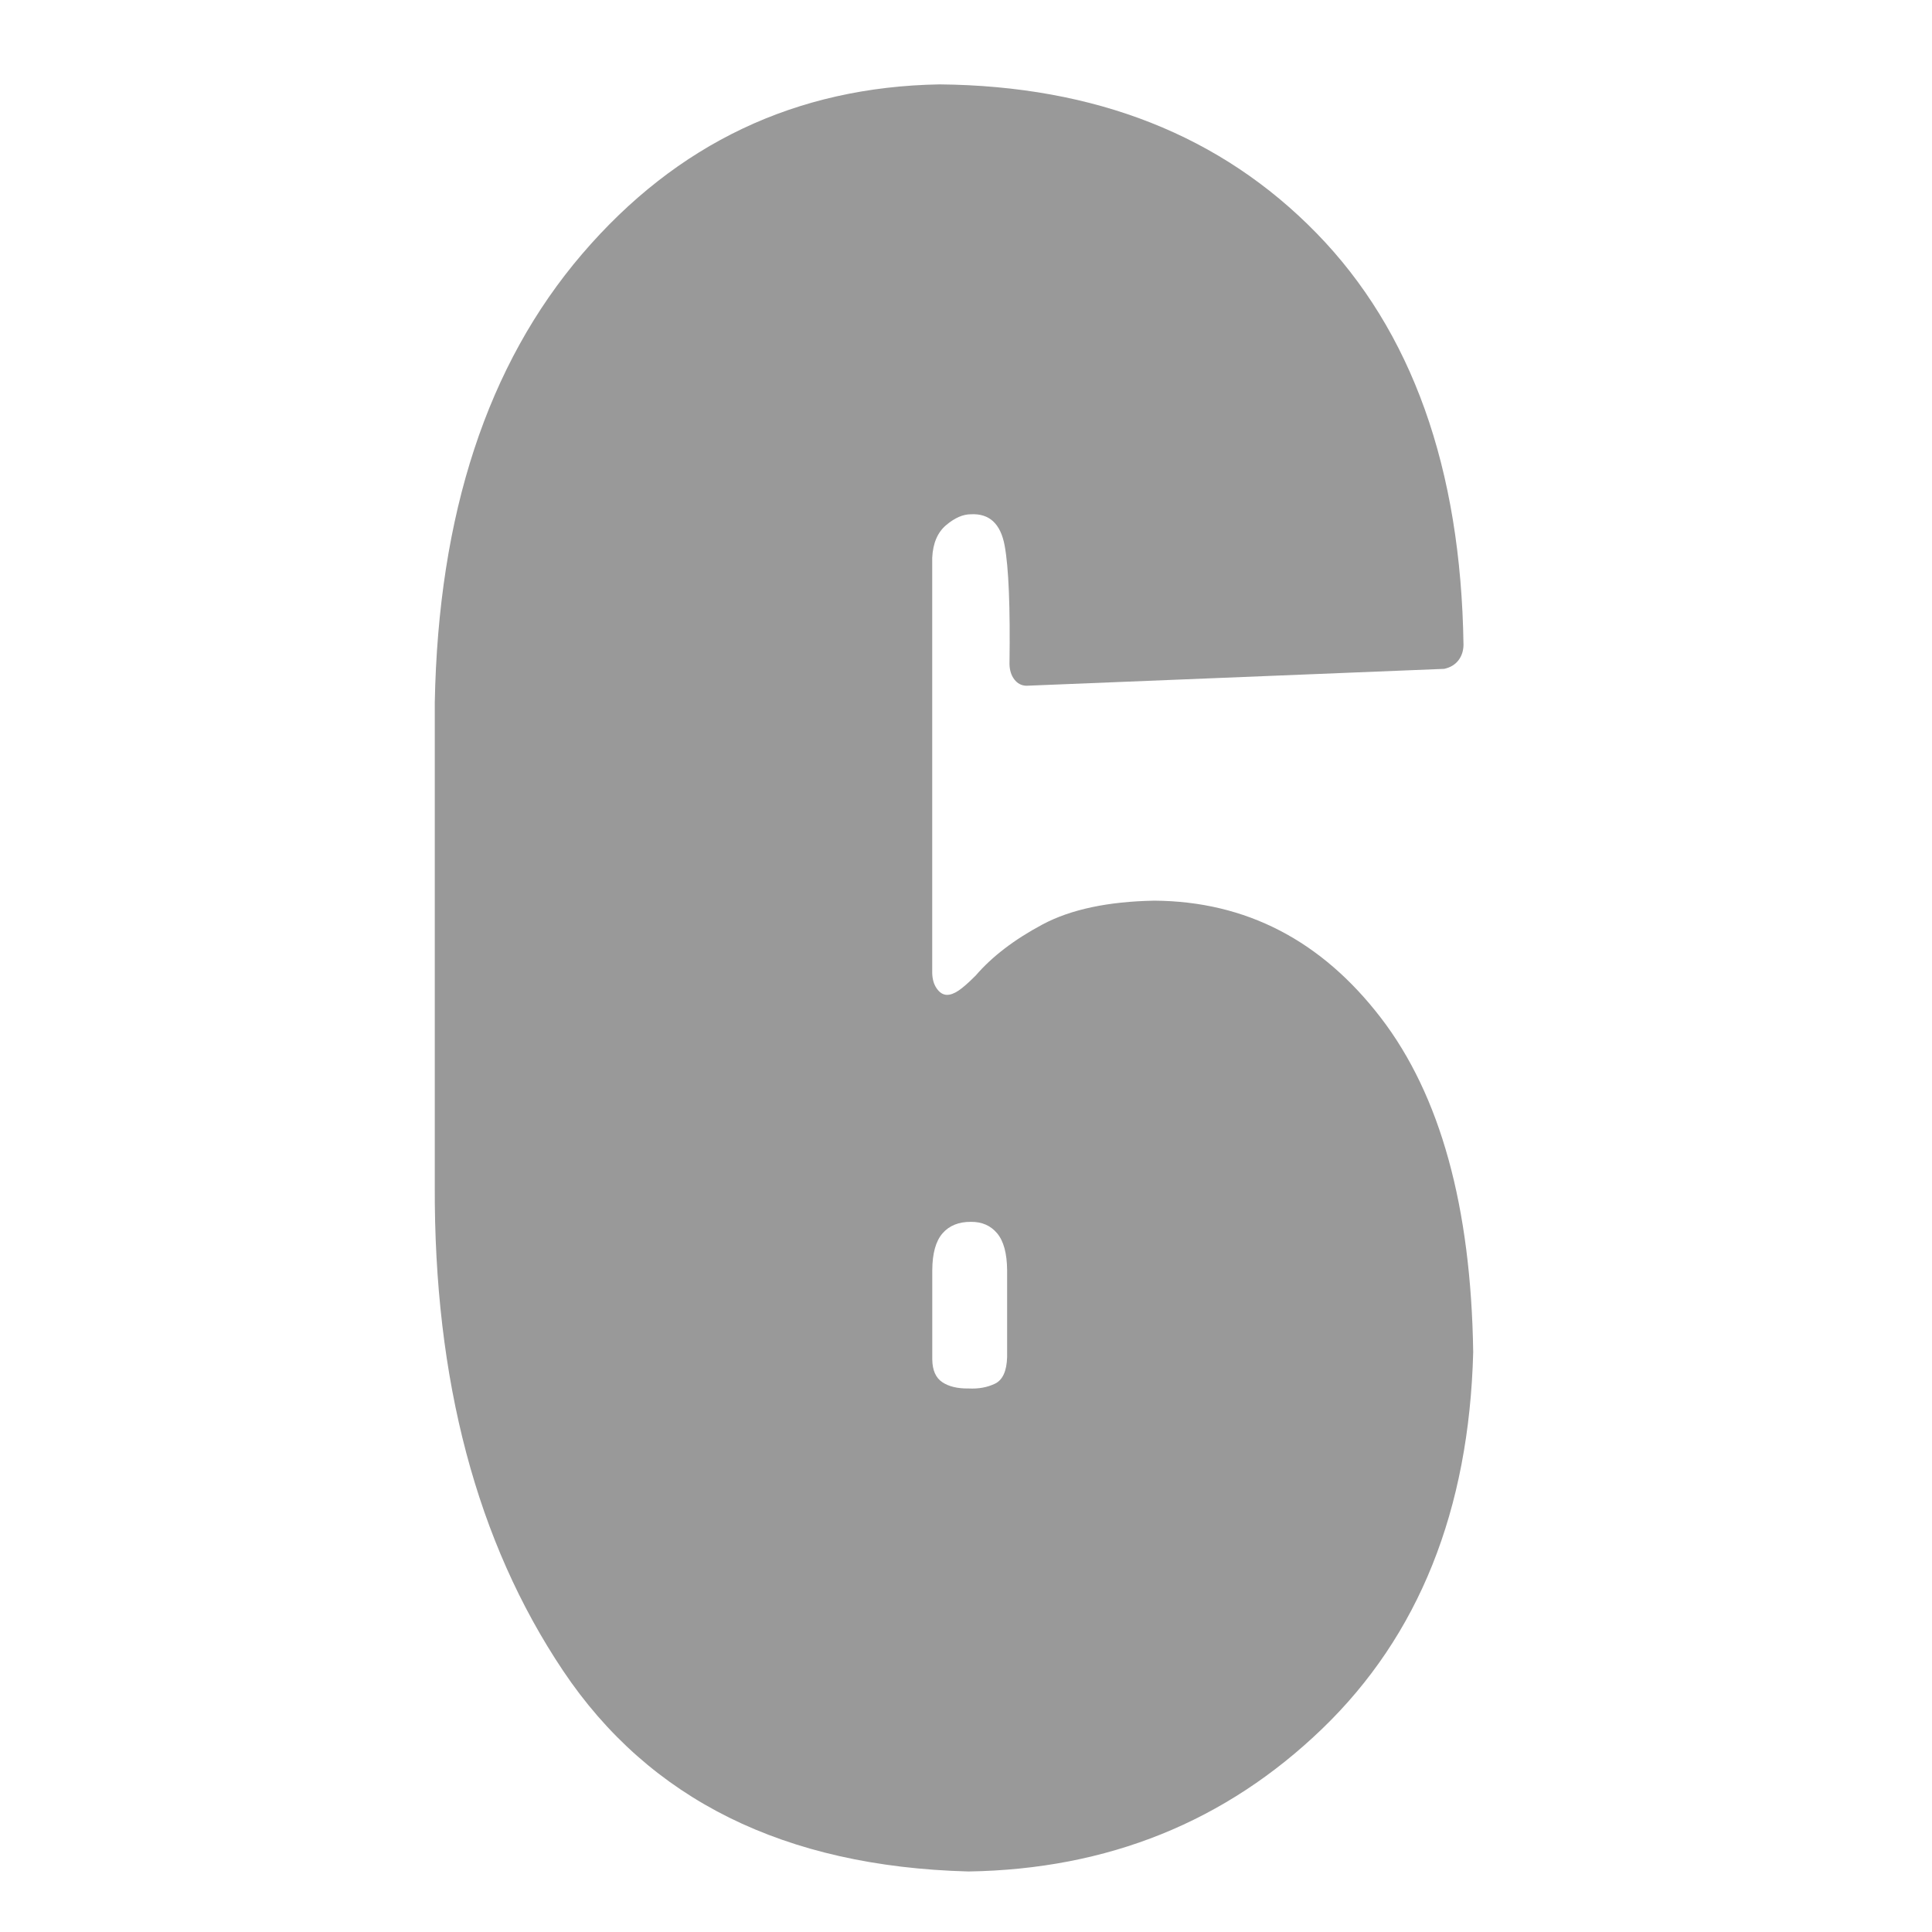
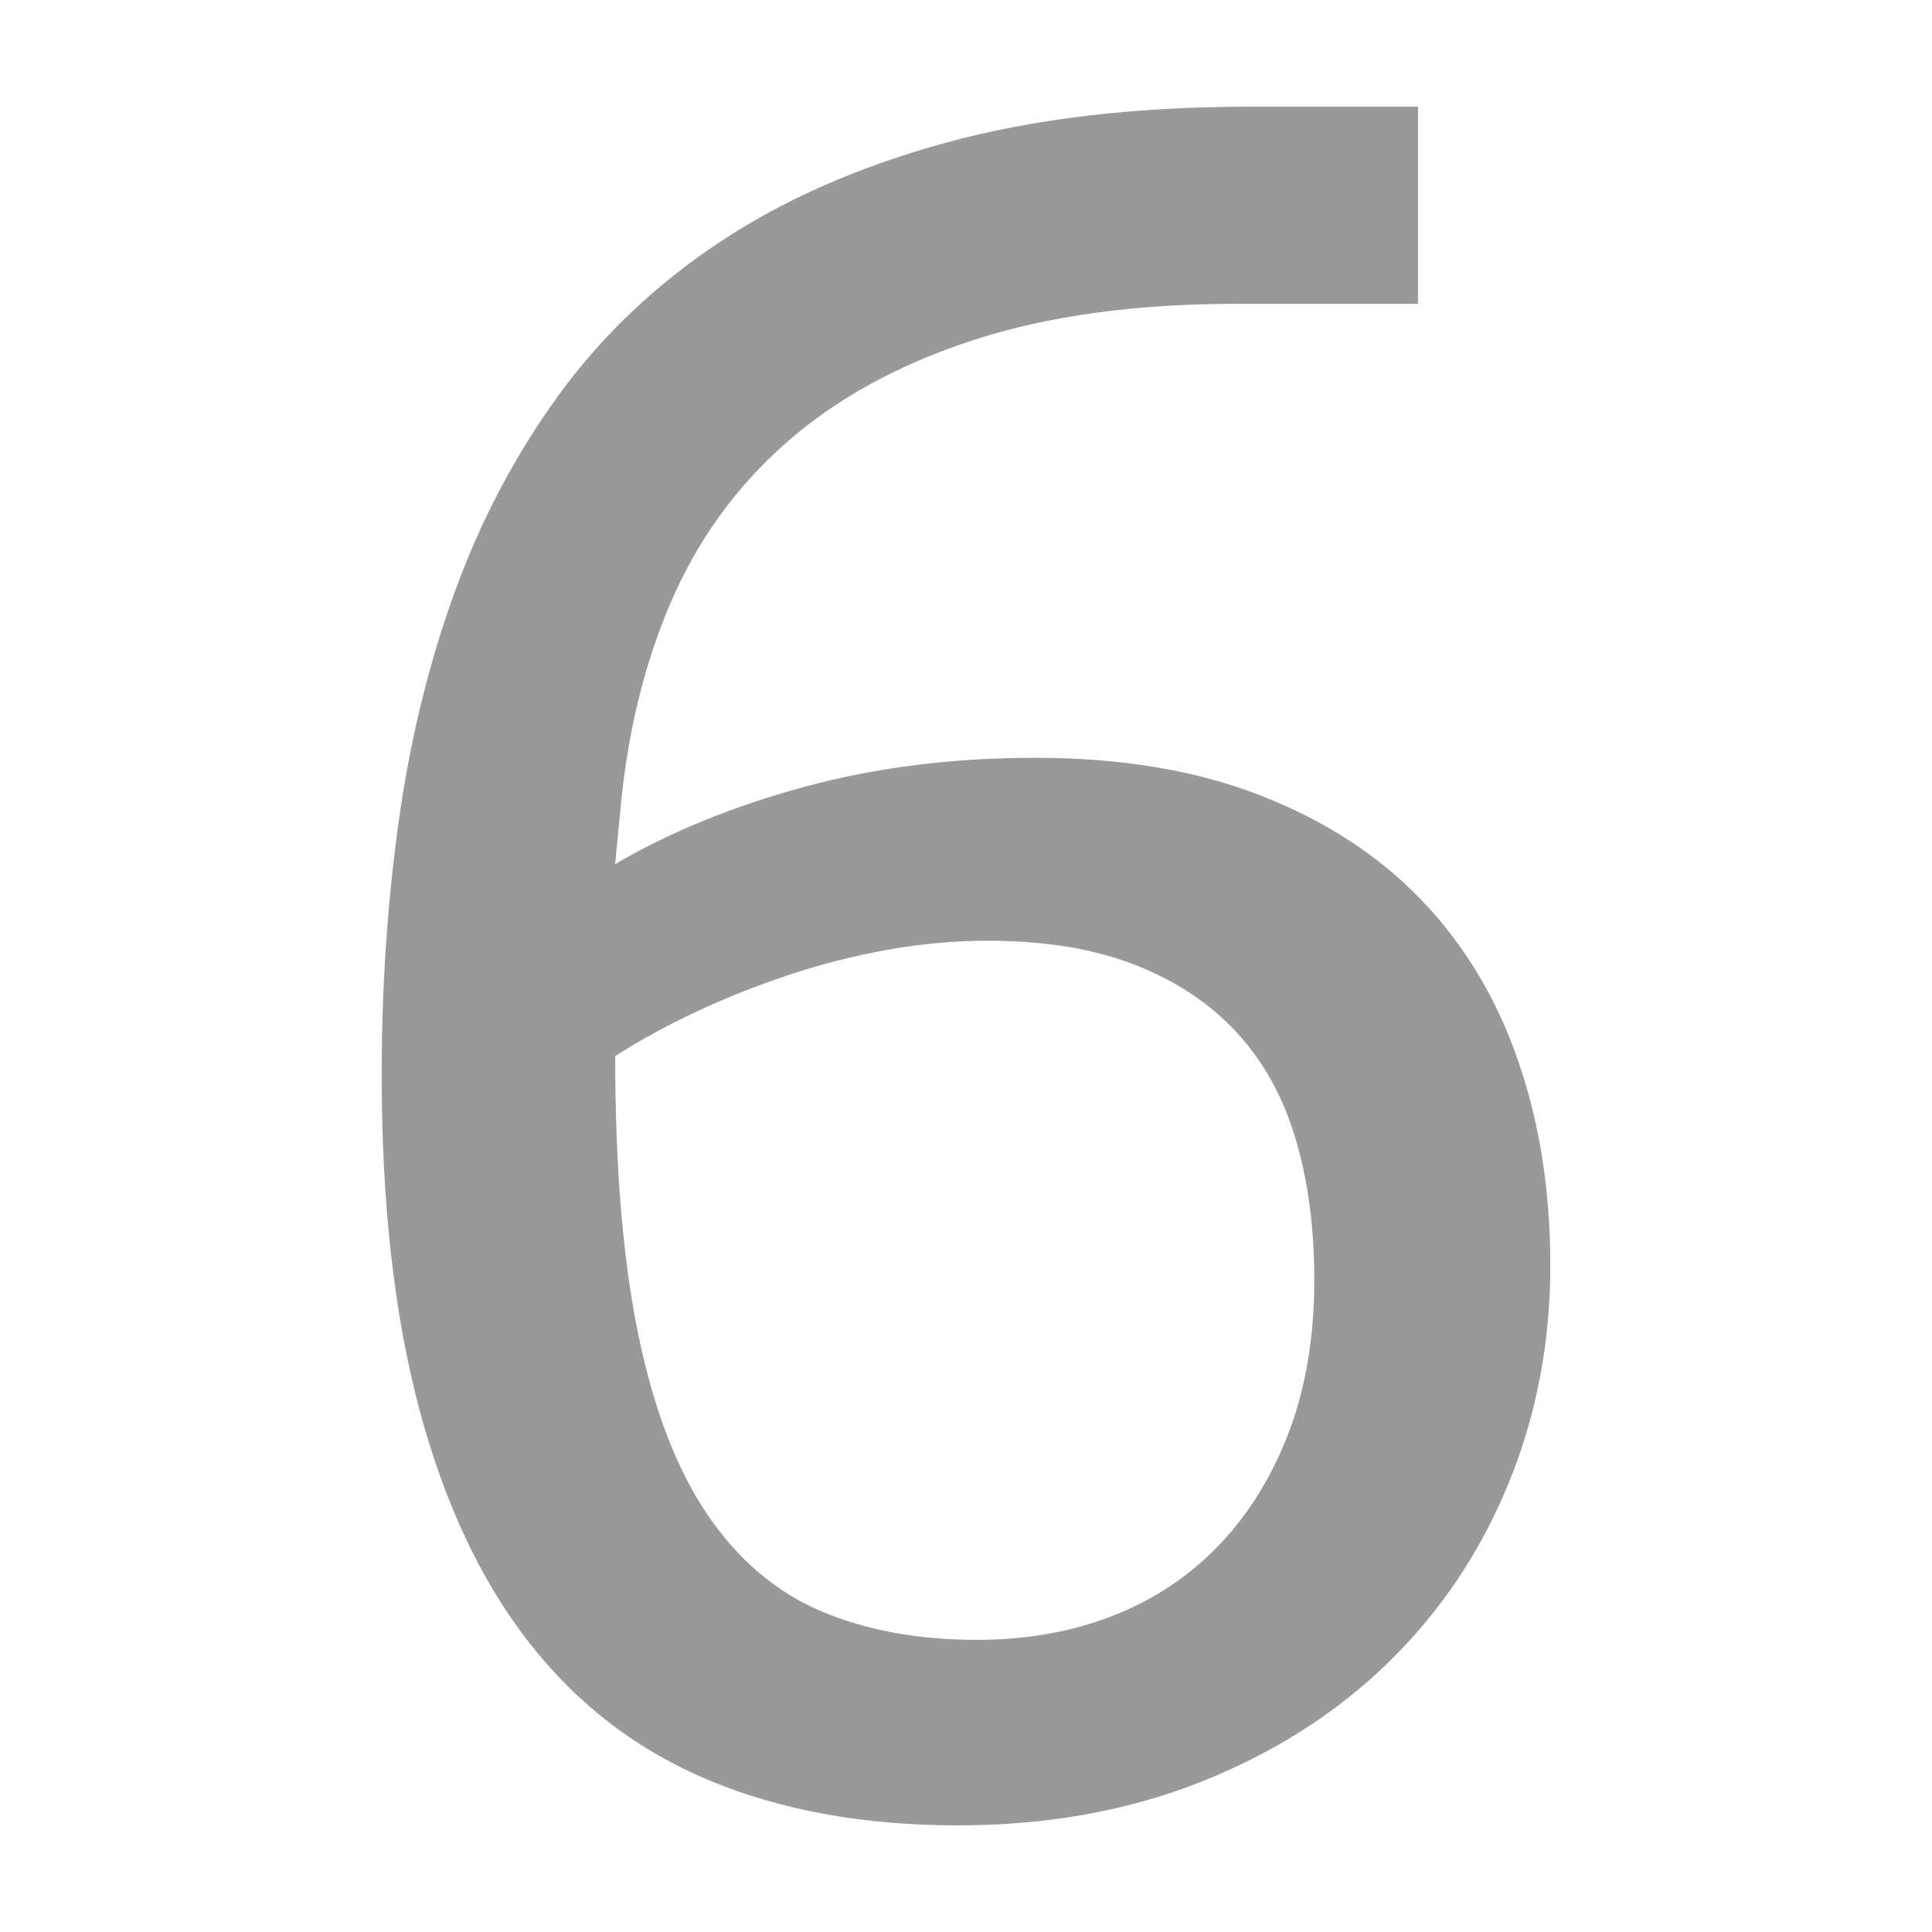
<svg xmlns="http://www.w3.org/2000/svg" id="svg2" xml:space="preserve" viewBox="0 0 67.704 61.238" version="1.1" width="16" height="16">
  <defs id="defs33">
    
  
      
      
      
      
      
      
      
      
      
      
      
      
      
      
      
      
      
      
      
      
      
      
      
      
    </defs>
-   <g style="font-size:33.852px;font-style:normal;font-variant:normal;font-weight:normal;font-stretch:normal;text-align:center;line-height:125%;letter-spacing:0px;word-spacing:0px;text-anchor:middle;fill:#999999;fill-opacity:1;stroke:none;font-family:Consolas;-inkscape-font-specification:Consolas" id="text2993">
-     <path d="m 15.236,38.315 c -0.03,6.814 1.469,12.481 4.496,17 3.027,4.519 7.763,6.864 14.207,7.035 4.884,-0.076 9.016,-1.744 12.398,-5.004 3.382,-3.26 5.145,-7.657 5.289,-13.192 -0.074,-5.102 -1.153,-9.009 -3.237,-11.721 -2.084,-2.712 -4.729,-4.08 -7.934,-4.104 -1.631,0.03 -2.939,0.309 -3.925,0.836 -0.986,0.527 -1.765,1.123 -2.338,1.788 -0.249,0.25 -0.45,0.427 -0.603,0.529 -0.153,0.102 -0.291,0.152 -0.413,0.148 -0.132,-0.005 -0.249,-0.079 -0.349,-0.222 -0.101,-0.143 -0.153,-0.323 -0.159,-0.54 l 0,-14.556 c 0.025,-0.508 0.187,-0.889 0.487,-1.142 0.3,-0.254 0.589,-0.381 0.867,-0.381 0.649,-0.035 1.044,0.332 1.185,1.1 0.141,0.769 0.197,2.151 0.169,4.147 0.004,0.217 0.06,0.397 0.169,0.54 0.109,0.143 0.25,0.217 0.423,0.222 l 14.641,-0.592 c 0.213,-0.046 0.379,-0.145 0.497,-0.296 0.118,-0.152 0.178,-0.335 0.18,-0.55 C 51.195,13.171 49.477,8.365 46.136,4.939 42.795,1.514 38.391,-0.225 32.924,-0.276 27.892,-0.188 23.717,1.794 20.399,5.669 17.08,9.545 15.36,14.785 15.236,21.389 l 0,16.926 z m 20.057,6.009 c -0.014,0.49 -0.155,0.8 -0.423,0.931 -0.268,0.13 -0.578,0.187 -0.931,0.169 -0.386,0.005 -0.693,-0.069 -0.92,-0.222 -0.227,-0.153 -0.344,-0.418 -0.349,-0.793 l 0,-3.131 c 0.004,-0.589 0.123,-1.019 0.36,-1.291 0.236,-0.271 0.568,-0.405 0.994,-0.402 0.386,-0.004 0.693,0.13 0.92,0.402 0.227,0.272 0.344,0.702 0.349,1.291 l 0,3.047 z" style="font-size:84.63px;font-weight:bold;fill:#999999;font-family:Poplar Std;-inkscape-font-specification:Poplar Std Bold" id="path2984" />
+   <g style="font-size:93.093px;font-style:normal;font-variant:normal;font-weight:normal;font-stretch:normal;line-height:125%;letter-spacing:0px;word-spacing:0px;fill:#999999;fill-opacity:1;stroke:none;font-family:Consolas;-inkscape-font-specification:Consolas" id="text2983">
+     <path d="m 54.33,41.097 c -4.7e-5,2.727 -0.492,5.288 -1.477,7.682 -0.985,2.394 -2.386,4.477 -4.205,6.25 -1.818,1.773 -4.008,3.167 -6.568,4.182 -2.561,1.015 -5.402,1.523 -8.523,1.523 -3.273,-10e-7 -6.167,-0.523 -8.682,-1.568 -2.515,-1.045 -4.621,-2.652 -6.318,-4.818 -1.697,-2.167 -2.985,-4.902 -3.864,-8.205 -0.879,-3.303 -1.318,-7.212 -1.318,-11.728 -6e-6,-3.03 0.197,-5.97 0.591,-8.818 0.394,-2.849 1.045,-5.53 1.955,-8.046 0.909,-2.515 2.121,-4.818 3.636,-6.909 C 21.071,8.55 22.958,6.755 25.215,5.255 27.473,3.755 30.132,2.588 33.193,1.755 36.254,0.921 39.799,0.505 43.829,0.505 l 5.864,0 0,6.909 -6.364,0 c -3.546,5.25e-5 -6.621,0.424 -9.227,1.273 -2.606,0.849 -4.788,2.046 -6.546,3.591 -1.758,1.546 -3.106,3.409 -4.046,5.591 -0.939,2.182 -1.53,4.621 -1.773,7.318 l -0.182,1.864 c 1.909,-1.121 4.114,-2.023 6.614,-2.705 2.5,-0.682 5.205,-1.023 8.114,-1.023 3,3.6e-5 5.629,0.439 7.887,1.318 2.258,0.879 4.136,2.099 5.636,3.659 1.5,1.561 2.629,3.432 3.386,5.614 0.758,2.182 1.136,4.576 1.136,7.182 z m -8.273,0.5 c -3.9e-5,-1.818 -0.22,-3.462 -0.659,-4.932 -0.439,-1.47 -1.129,-2.712 -2.068,-3.727 -0.939,-1.015 -2.129,-1.803 -3.568,-2.364 -1.439,-0.561 -3.159,-0.841 -5.159,-0.841 -1.152,3e-5 -2.318,0.106 -3.5,0.318 -1.182,0.212 -2.341,0.508 -3.477,0.886 -1.136,0.379 -2.22,0.811 -3.25,1.295 -1.03,0.485 -1.97,1 -2.818,1.545 -1.4e-5,3.909 0.273,7.174 0.818,9.796 0.545,2.621 1.356,4.72 2.432,6.296 1.076,1.576 2.402,2.697 3.977,3.364 1.576,0.667 3.394,1 5.455,1 1.727,5e-6 3.311,-0.28 4.75,-0.841 1.439,-0.561 2.682,-1.386 3.727,-2.477 1.045,-1.091 1.864,-2.417 2.455,-3.977 0.591,-1.561 0.886,-3.341 0.886,-5.341 z" style="" id="path3000" />
  </g>
</svg>
